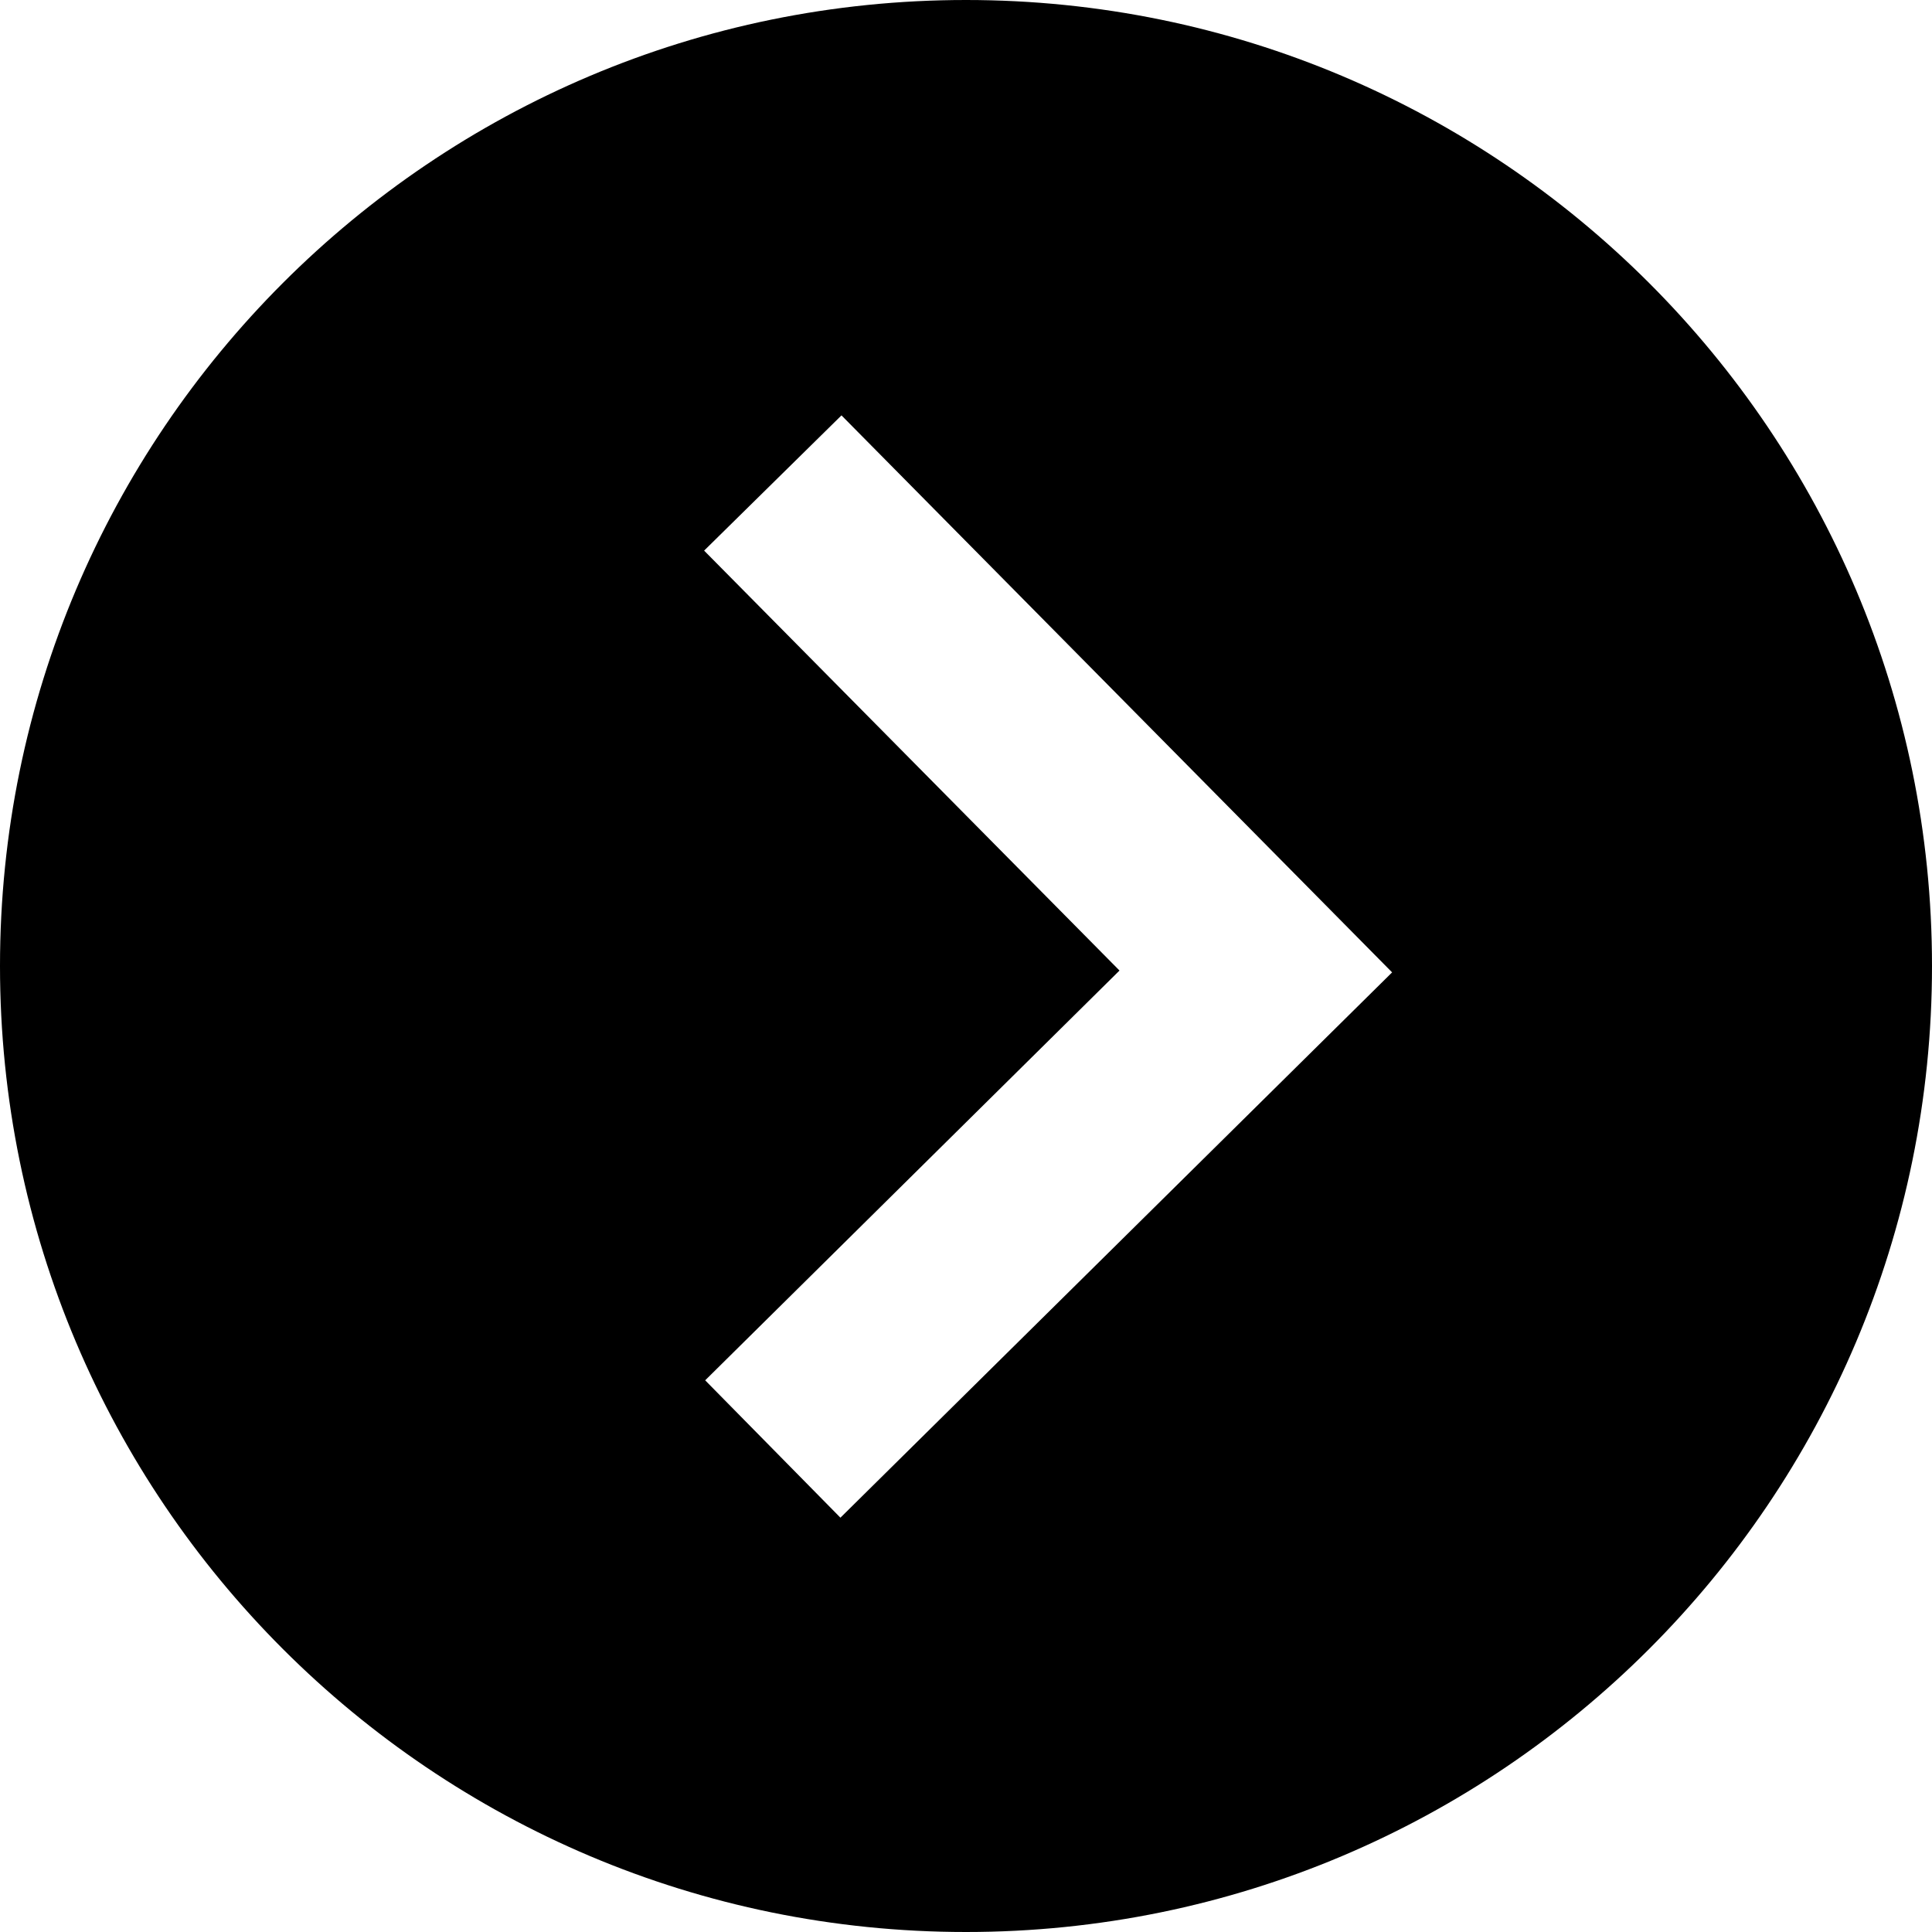
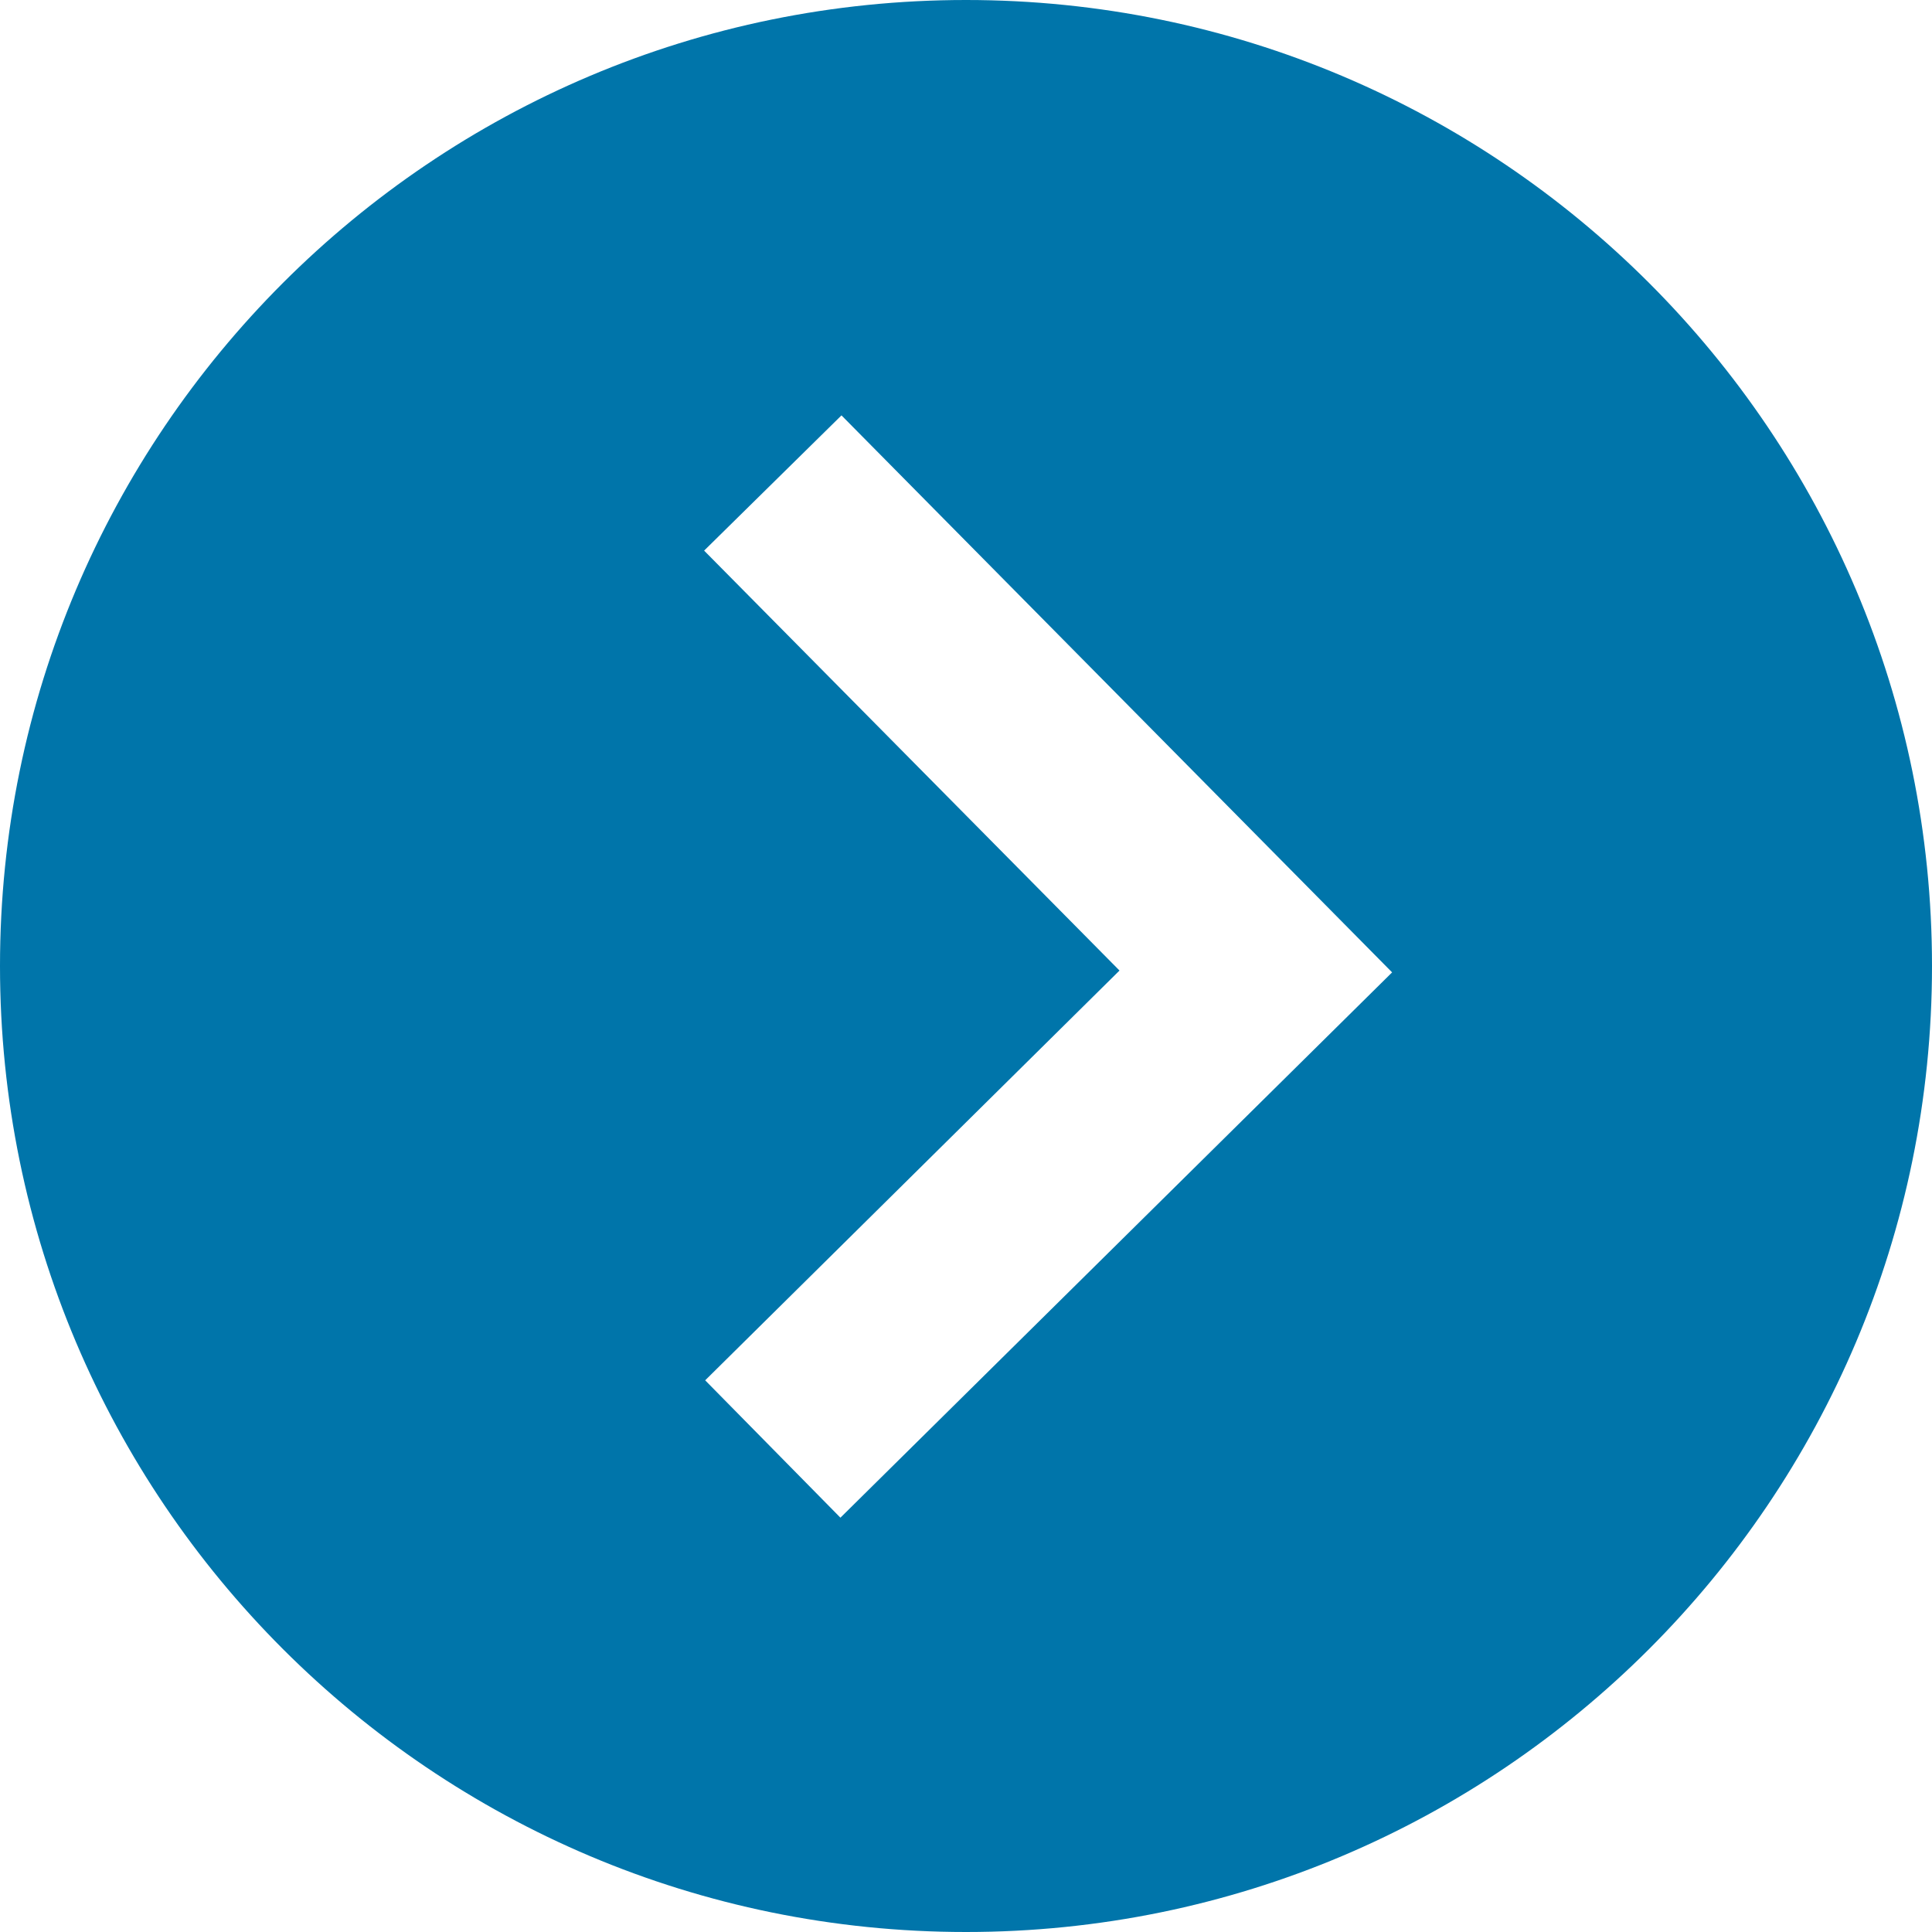
<svg xmlns="http://www.w3.org/2000/svg" width="20" height="20" viewBox="0 0 20 20">
-   <path d="M10,20A10,10,0,1,0,0,10,10,10,0,0,0,10,20ZM8.711,4.3l5.7,5.766L8.7,15.711,7.3,14.289l4.289-4.242L7.289,5.7Z" />
+   <path d="M10,20A10,10,0,1,0,0,10,10,10,0,0,0,10,20ZM8.711,4.3l5.7,5.766L8.7,15.711,7.3,14.289l4.289-4.242L7.289,5.7Z" fill="#0075AA" />
</svg>
